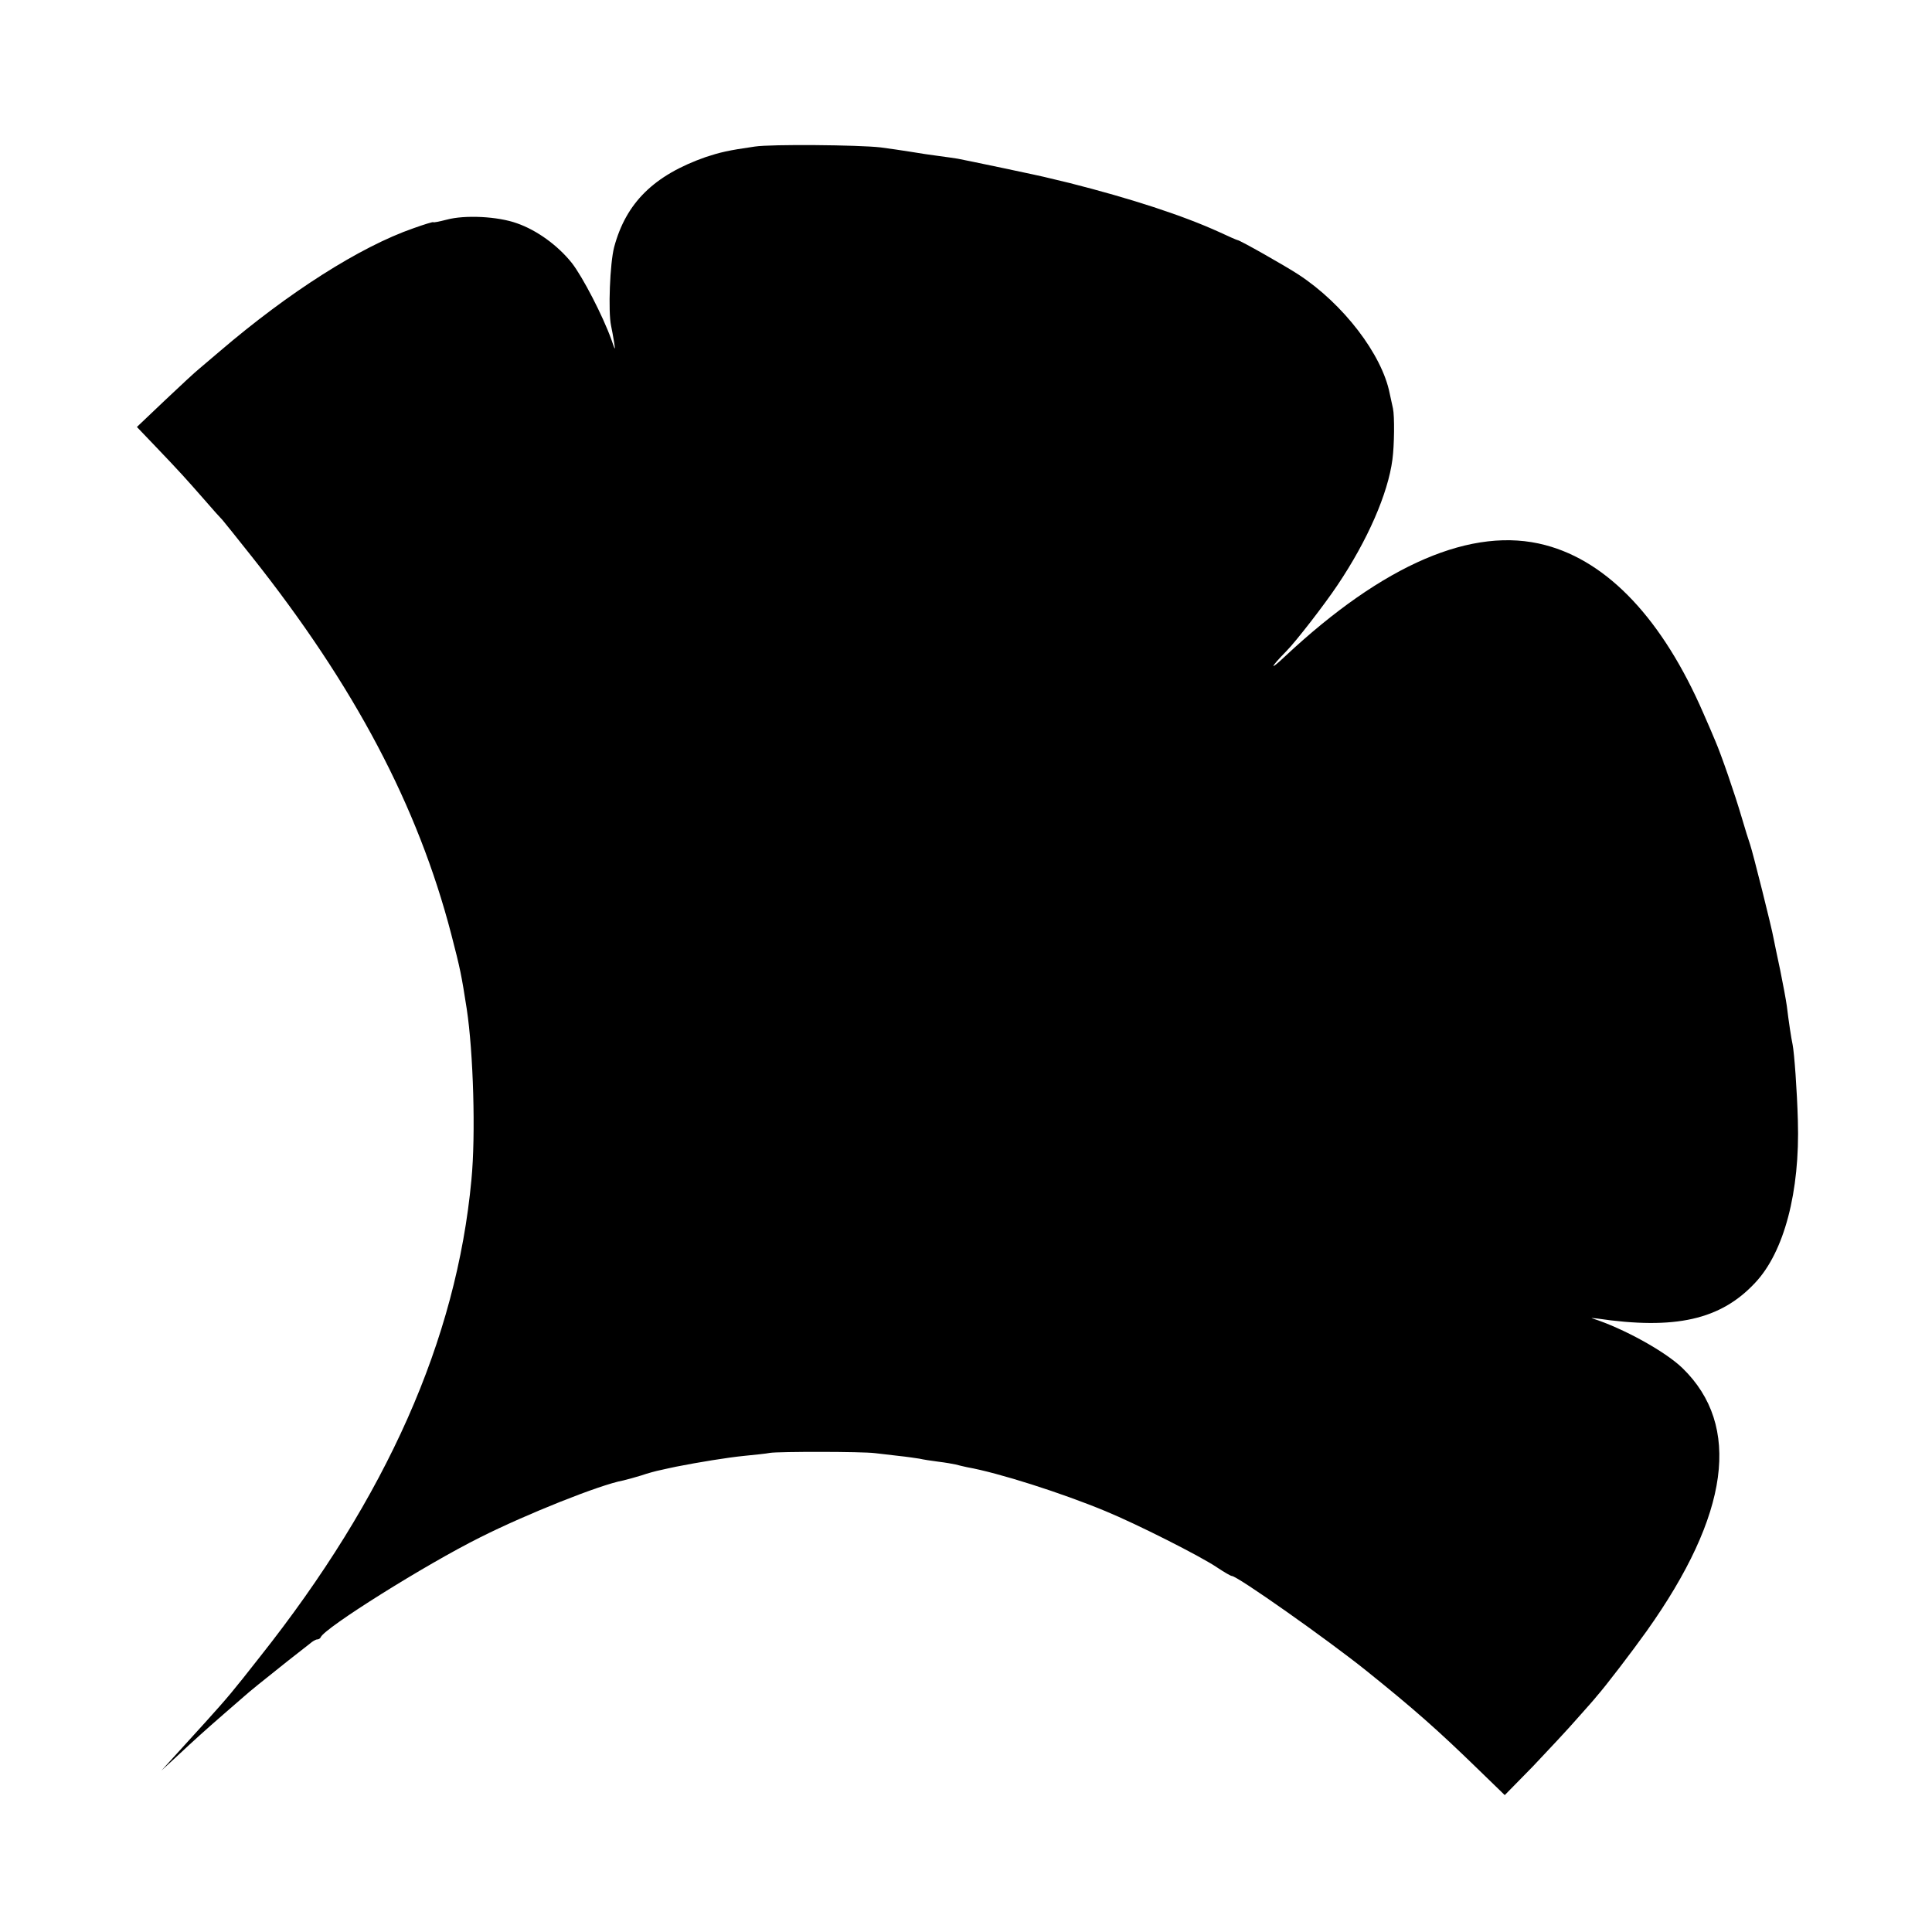
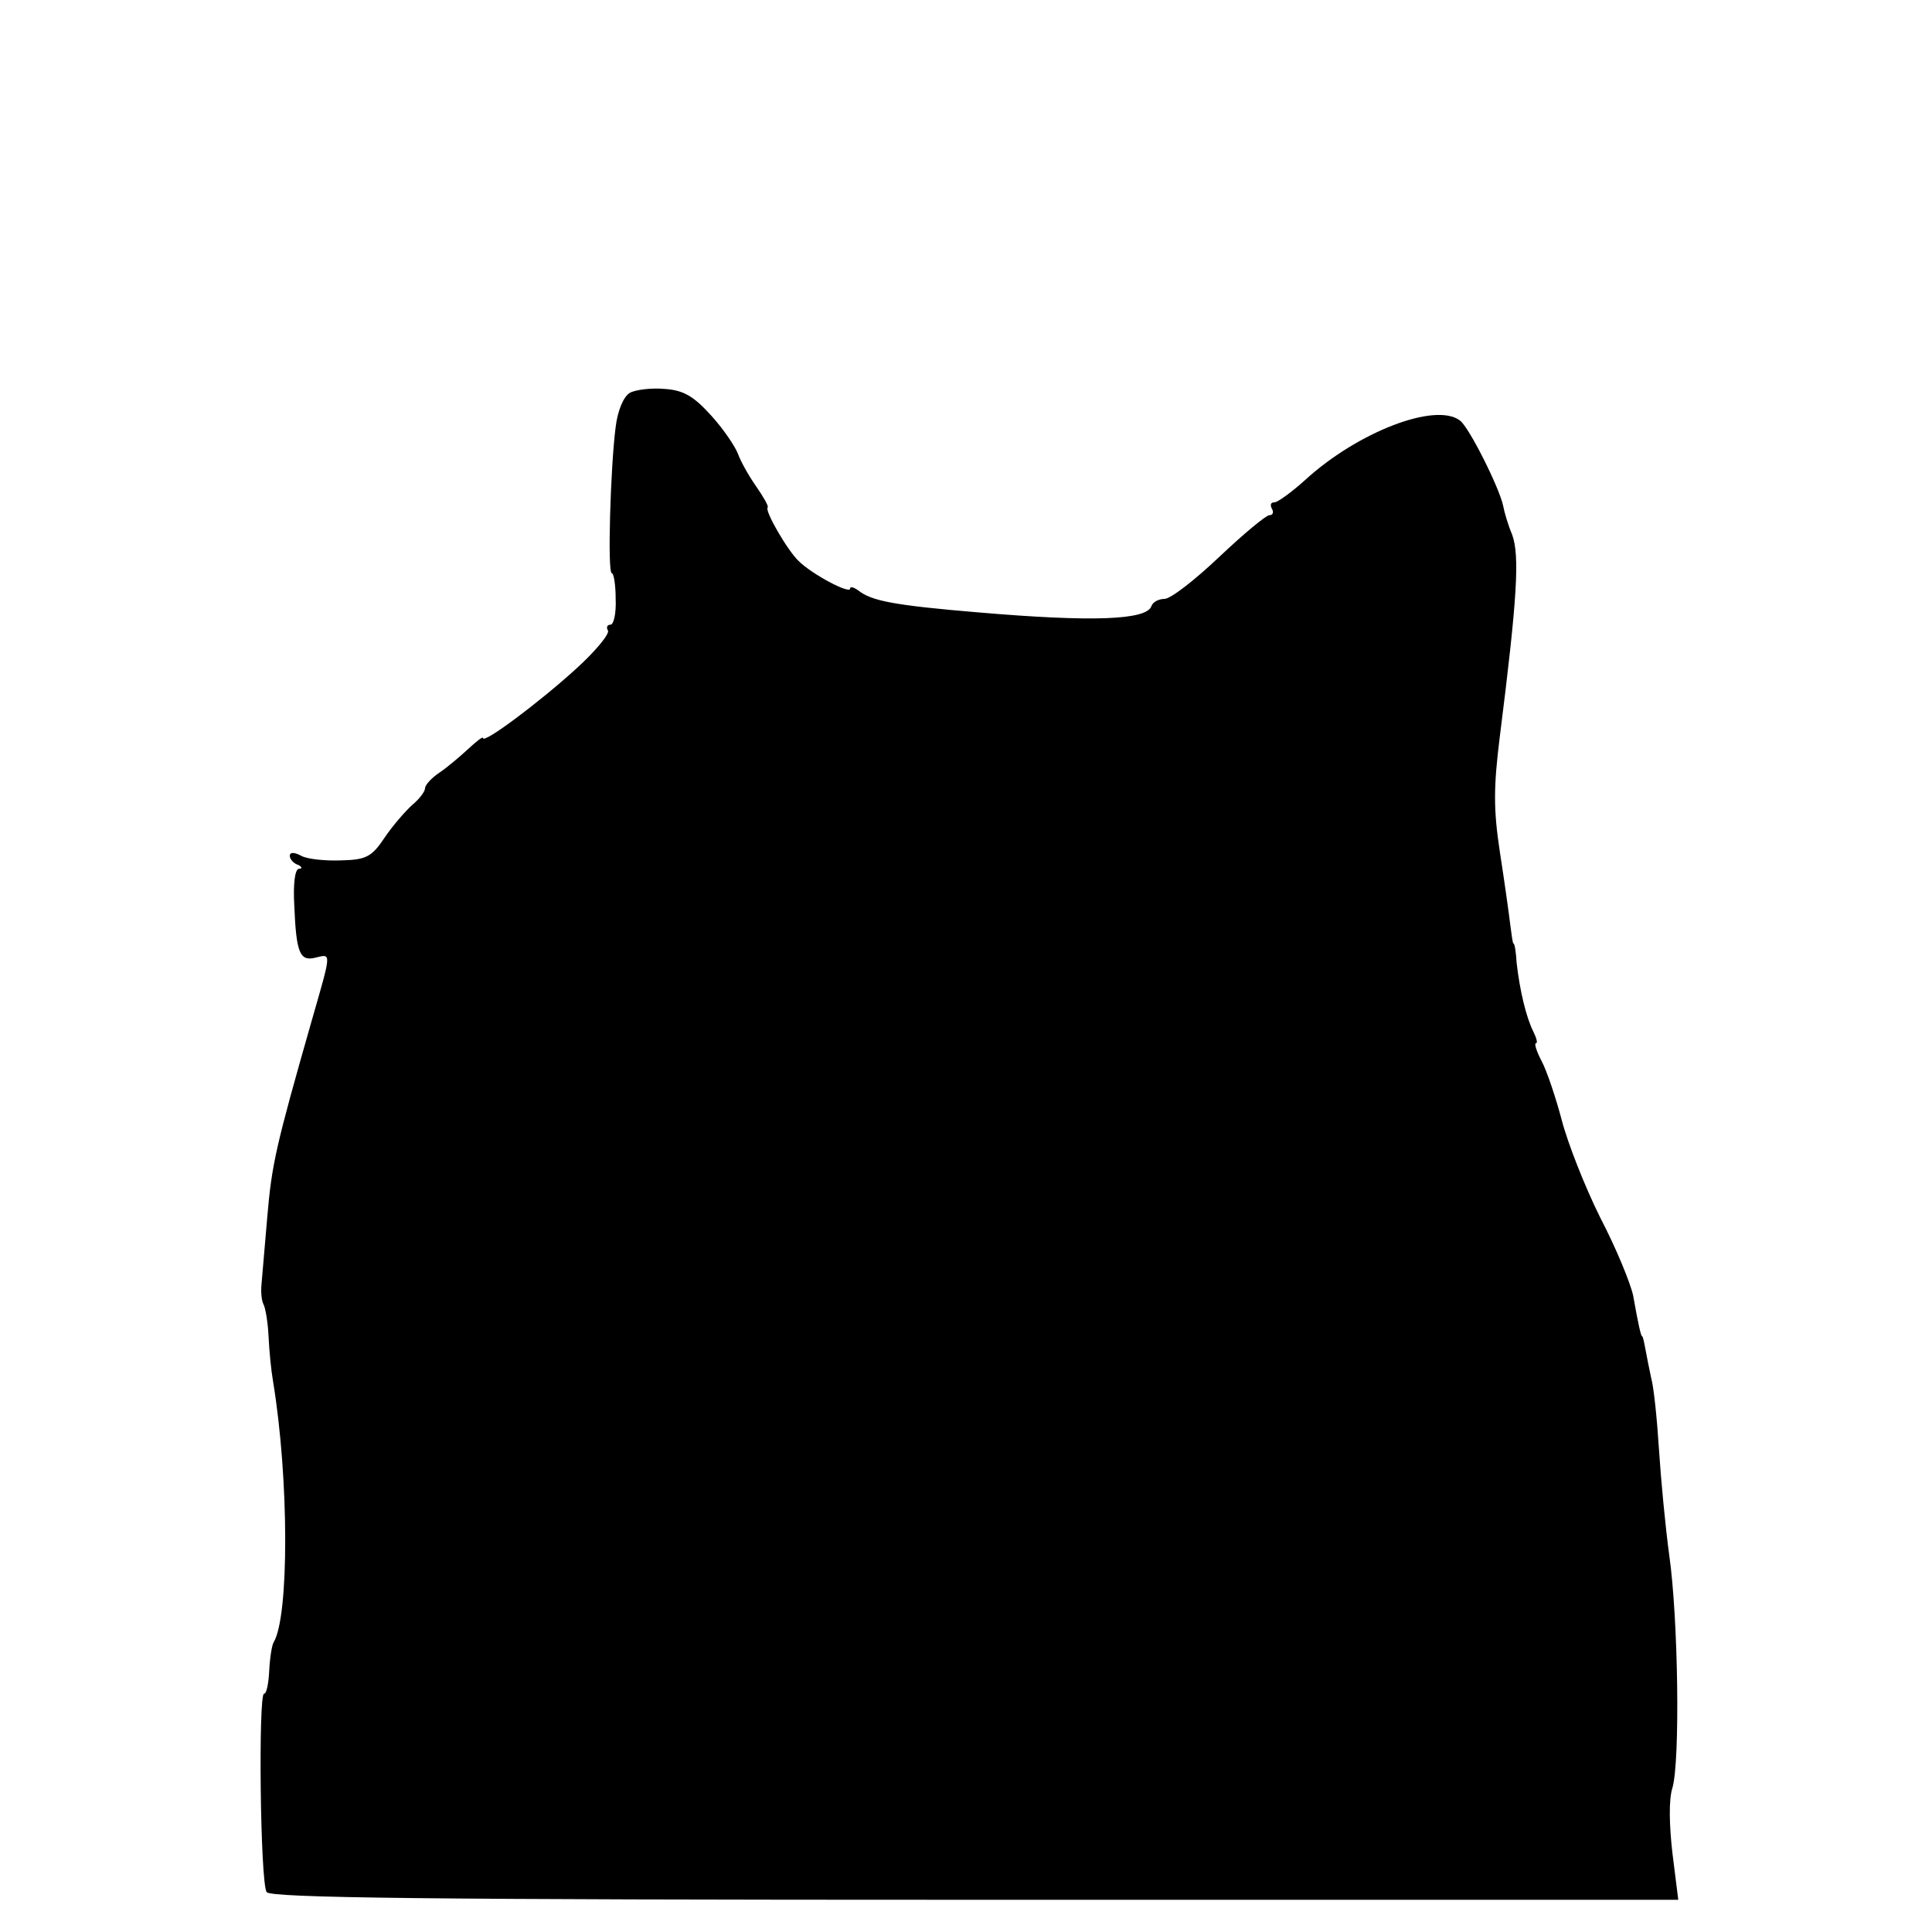
- <svg xmlns="http://www.w3.org/2000/svg" version="1.0" width="700pt" height="700pt" viewBox="0 0 700 700" preserveAspectRatio="xMidYMid meet">
-   <g transform="translate(0,700) scale(0.1,-0.1)" fill="#000000" stroke="none">
-     <path d="M2735 6469 c-98 -14 -126 -21 -178 -38 -188 -66 -289 -166 -332 -327 -15 -58 -22 -232 -11 -284 3 -14 8 -41 11 -60 5 -32 4 -31 -10 10 -31 86 -104 227 -143 277 -51 64 -127 119 -199 144 -69 25 -189 31 -255 13 -27 -7 -48 -11 -48 -9 0 2 -33 -8 -72 -22 -193 -67 -452 -232 -702 -446 -27 -23 -60 -51 -73 -62 -14 -11 -70 -63 -126 -116 l-101 -96 66 -69 c90 -94 114 -121 178 -194 30 -35 60 -68 66 -74 5 -6 53 -65 105 -131 374 -471 603 -905 724 -1370 33 -127 37 -148 56 -270 24 -157 33 -457 17 -620 -54 -579 -307 -1149 -767 -1729 -98 -125 -114 -144 -196 -235 -54 -59 -60 -66 -120 -132 l-40 -44 50 46 c76 71 104 96 175 158 36 31 70 61 76 66 14 13 72 60 154 125 36 28 73 57 83 65 9 8 21 15 26 15 5 0 11 3 13 8 14 34 381 264 578 362 167 84 435 191 518 206 13 3 42 11 65 18 23 8 56 17 72 20 17 4 41 9 55 12 81 16 185 33 245 39 39 4 81 8 95 11 32 5 334 5 380 -1 19 -2 58 -7 86 -10 29 -3 62 -8 75 -10 13 -3 44 -8 69 -11 25 -3 53 -8 62 -10 10 -3 29 -7 42 -10 113 -20 342 -93 501 -159 112 -46 346 -164 406 -205 24 -16 48 -30 52 -30 20 0 346 -230 487 -343 173 -139 259 -215 403 -355 l99 -96 102 104 c55 58 128 136 161 174 33 37 65 73 70 80 32 36 129 163 181 236 301 423 344 745 130 953 -63 61 -216 145 -326 180 -8 2 -1 2 15 0 284 -42 449 -5 574 129 105 111 163 330 155 588 -3 110 -13 245 -19 275 -5 23 -14 82 -21 140 -3 22 -14 81 -24 130 -11 50 -21 101 -24 115 -6 36 -75 311 -85 340 -5 14 -19 59 -31 100 -24 82 -74 227 -95 275 -7 17 -26 62 -43 100 -147 339 -345 550 -573 610 -263 70 -586 -69 -944 -404 -57 -54 -54 -41 5 19 35 35 140 171 186 240 109 162 183 332 199 455 7 51 8 158 2 185 -2 8 -7 33 -12 55 -28 141 -168 324 -330 430 -47 31 -213 125 -221 125 -2 0 -32 13 -66 29 -134 61 -322 122 -543 178 -33 8 -67 16 -75 18 -25 7 -303 65 -330 70 -14 2 -45 7 -70 10 -25 3 -70 10 -100 15 -30 5 -80 12 -110 16 -79 9 -396 12 -455 3z" />
+ <svg xmlns="http://www.w3.org/2000/svg" version="1.0" width="300pt" height="300pt" viewBox="0 0 300 300" preserveAspectRatio="xMidYMid meet">
+   <g transform="translate(0,300) scale(0.1,-0.1)" fill="#000000" stroke="none">
+     <path d="M978 2390 c-10 -6 -19 -28 -22 -53 -8 -61 -13 -227 -6 -227 3 0 6 -18 6 -40 1 -22 -3 -40 -8 -40 -5 0 -7 -4 -4 -9 3 -5 -19 -32 -50 -60 -56 -51 -144 -117 -144 -107 0 3 -10 -5 -23 -17 -13 -12 -33 -29 -45 -37 -12 -8 -22 -19 -22 -24 0 -5 -9 -17 -20 -26 -11 -10 -31 -33 -43 -51 -20 -30 -29 -34 -67 -35 -25 -1 -53 2 -62 7 -11 6 -18 6 -18 0 0 -5 6 -12 13 -14 6 -3 7 -6 1 -6 -6 -1 -9 -23 -7 -58 3 -74 9 -86 33 -80 25 6 25 10 -6 -98 -56 -196 -62 -223 -69 -305 -4 -47 -8 -94 -9 -105 -1 -11 0 -24 3 -30 3 -5 7 -28 8 -50 1 -22 4 -53 7 -70 25 -152 25 -365 1 -405 -3 -5 -6 -25 -7 -45 -1 -19 -4 -35 -8 -35 -9 0 -6 -292 4 -308 6 -9 246 -12 1100 -12 l1092 0 -9 72 c-5 43 -6 84 0 102 12 42 9 263 -5 361 -6 44 -13 118 -16 165 -3 47 -8 96 -12 110 -3 14 -7 34 -9 45 -2 11 -4 20 -5 20 -2 0 -6 18 -14 63 -4 19 -26 73 -51 121 -24 48 -51 117 -60 152 -9 34 -23 76 -31 91 -8 15 -12 28 -9 28 3 0 1 8 -4 18 -11 22 -21 63 -26 107 -1 17 -3 30 -5 30 -1 0 -3 14 -5 30 -2 17 -9 67 -16 112 -10 66 -10 100 0 180 27 214 31 280 19 313 -6 14 -12 34 -14 45 -6 28 -53 122 -67 132 -38 29 -159 -18 -240 -92 -21 -19 -43 -35 -48 -35 -6 0 -7 -4 -4 -10 3 -5 2 -10 -4 -10 -5 0 -40 -29 -78 -65 -37 -35 -75 -65 -85 -65 -9 0 -18 -5 -20 -11 -7 -22 -92 -25 -268 -10 -132 11 -167 18 -187 34 -7 5 -13 7 -13 3 0 -9 -59 22 -80 43 -17 16 -53 78 -48 83 2 2 -7 17 -18 33 -12 17 -24 39 -28 50 -4 11 -22 38 -41 59 -27 30 -43 40 -72 42 -21 2 -46 -1 -55 -6z" />
  </g>
</svg>
